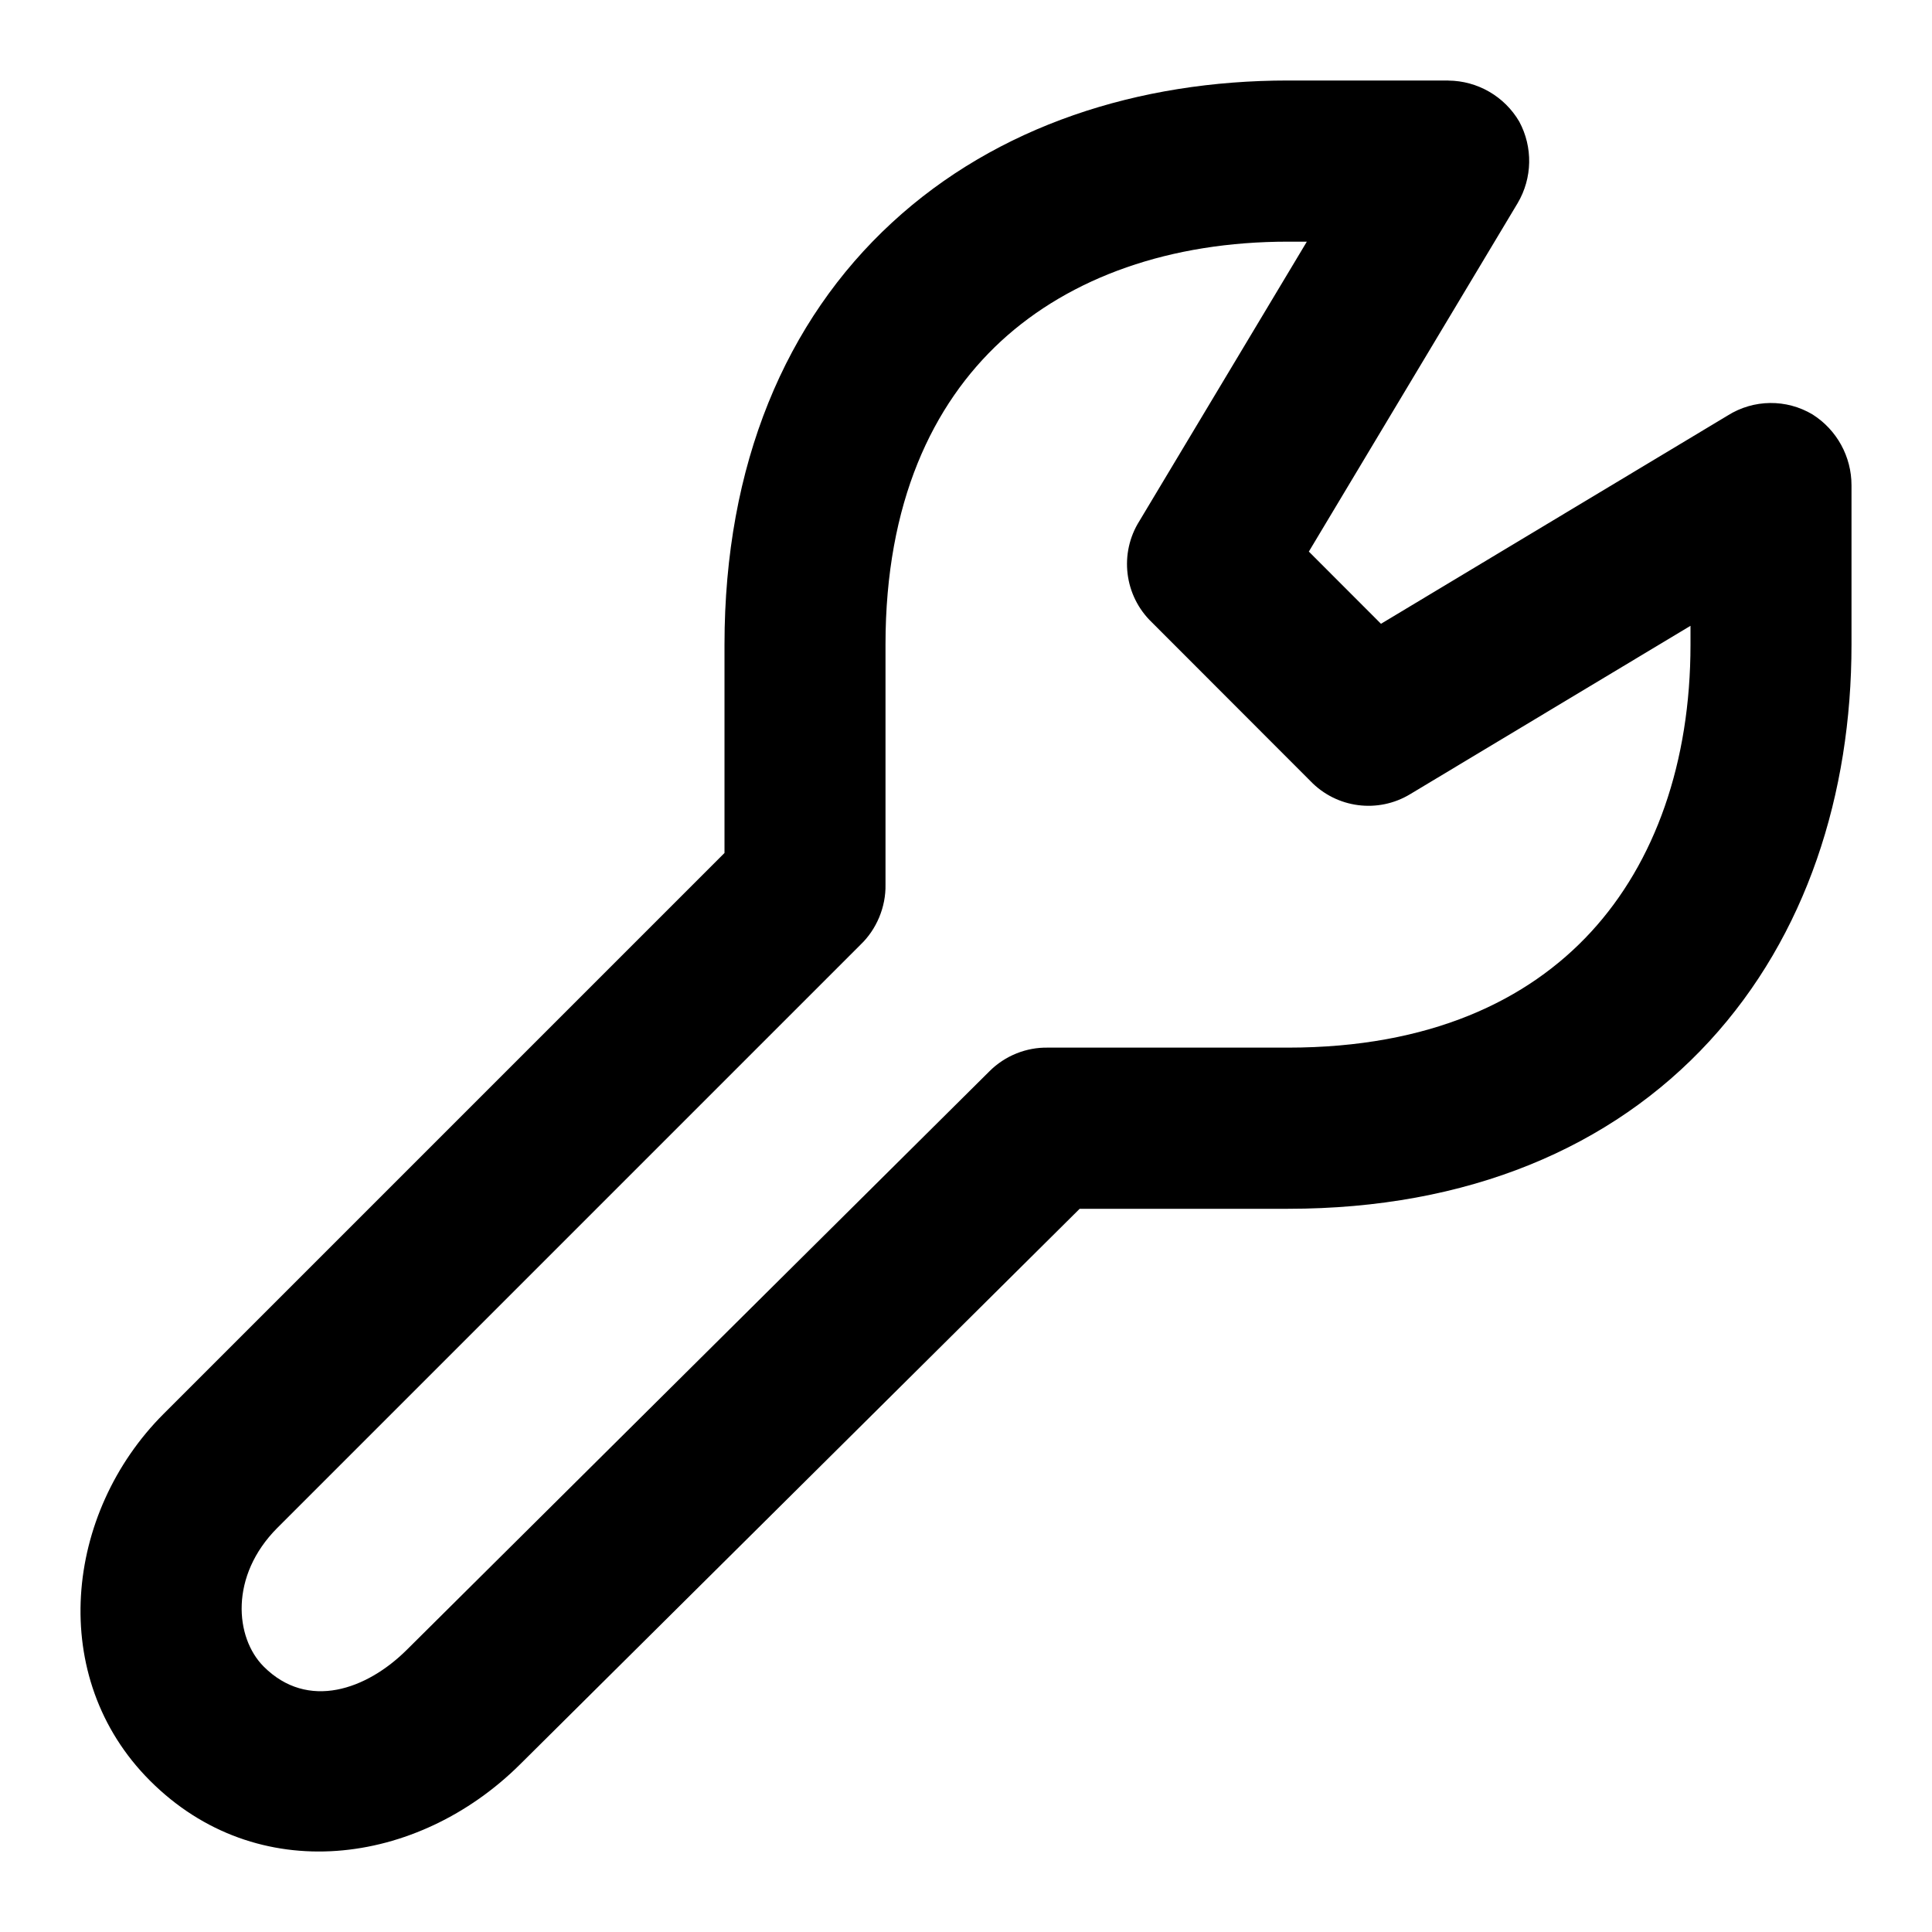
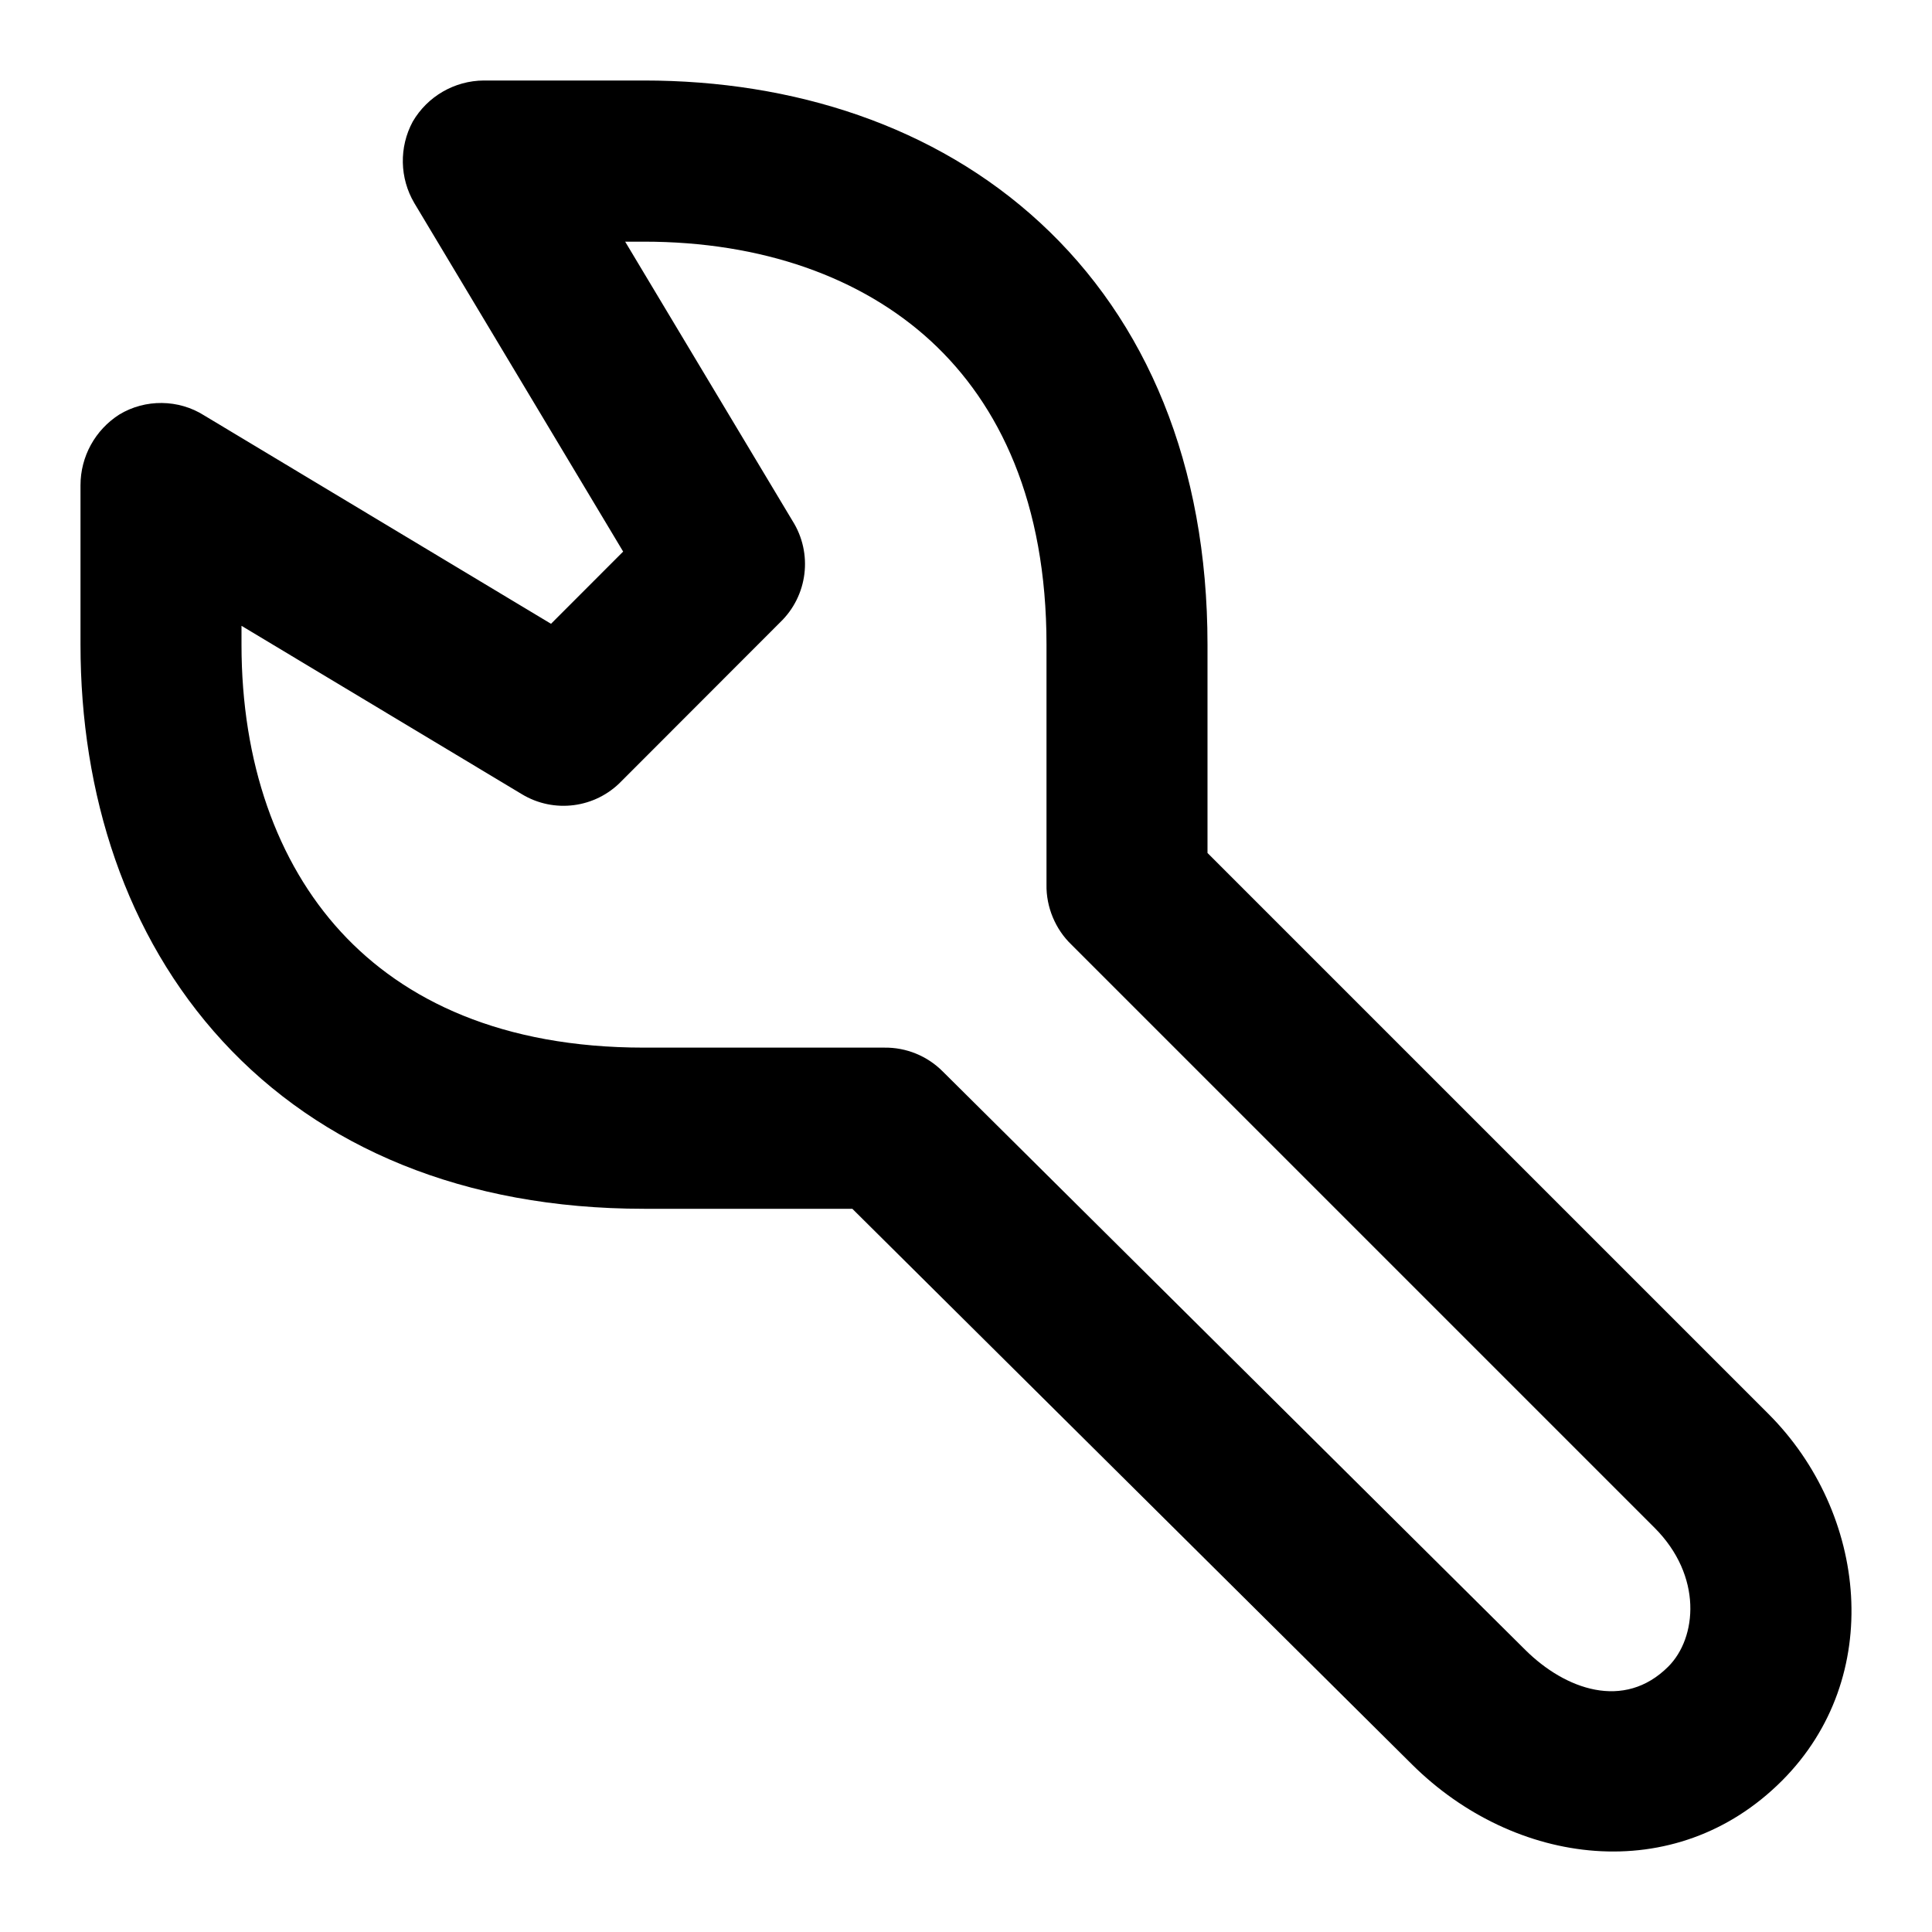
<svg xmlns="http://www.w3.org/2000/svg" viewBox="0 0 24 24">
-   <path fill-rule="evenodd" d="M17.991 1H16c-1.853 0-3.613.56-4.92 1.766C9.759 3.984 9 5.77 9 8.008v2.588l-6.968 6.968c-1.23 1.23-1.45 3.273-.17 4.555 1.33 1.333 3.326 1.062 4.597-.2l6.953-6.903H16c2.236 0 4.019-.76 5.235-2.082C22.44 11.624 23 9.862 23 8.008V6.029a1.041 1.041 0 0 0-.483-.88 1.008 1.008 0 0 0-1.054.012l-4.308 2.588-.896-.897 2.594-4.329a1.03 1.03 0 0 0 .02-1.012 1.03 1.03 0 0 0-.882-.51Zm-1.757 2.002H16c-1.462 0-2.701.44-3.566 1.237C11.585 5.024 11 6.242 11 8.008v2.98c.006.28-.112.558-.31.747l-7.244 7.244c-.597.598-.528 1.366-.17 1.724.55.55 1.282.283 1.775-.206l7.237-7.186c.197-.199.465-.302.729-.297H16c1.763 0 2.98-.585 3.764-1.437C20.56 10.712 21 9.471 21 8.008v-.234l-3.48 2.09a1 1 0 0 1-1.242-.162l-1.968-1.97a1.004 1.004 0 0 1-.154-1.263l2.078-3.467Z" clip-rule="evenodd" />
+   <path fill-rule="evenodd" clip-rule="evenodd" d="M6.009 1H8c1.853 0 3.613.56 4.92 1.766C14.241 3.984 15 5.77 15 8.008v2.588l6.968 6.968c1.23 1.23 1.45 3.273.17 4.555-1.33 1.333-3.326 1.062-4.597-.2l-6.953-6.903H8c-2.236 0-4.019-.76-5.235-2.082C1.56 11.624 1 9.862 1 8.008V6.029a1.041 1.041 0 0 1 .483-.88c.322-.195.737-.19 1.054.012l4.308 2.588.896-.897-2.594-4.329a1.03 1.03 0 0 1-.02-1.012A1.03 1.03 0 0 1 6.01 1Zm1.757 2.002H8c1.462 0 2.701.44 3.566 1.237.85.785 1.434 2.003 1.434 3.769v2.98c-.006.28.112.558.31.747l7.244 7.244c.597.598.528 1.366.17 1.724-.55.55-1.282.283-1.775-.206l-7.237-7.186a1.005 1.005 0 0 0-.729-.297H8c-1.763 0-2.98-.585-3.764-1.437C3.44 10.712 3 9.471 3 8.008v-.234l3.48 2.09a1 1 0 0 0 1.242-.162l1.968-1.97a1.004 1.004 0 0 0 .154-1.263L7.766 3.002Z" />
</svg>
